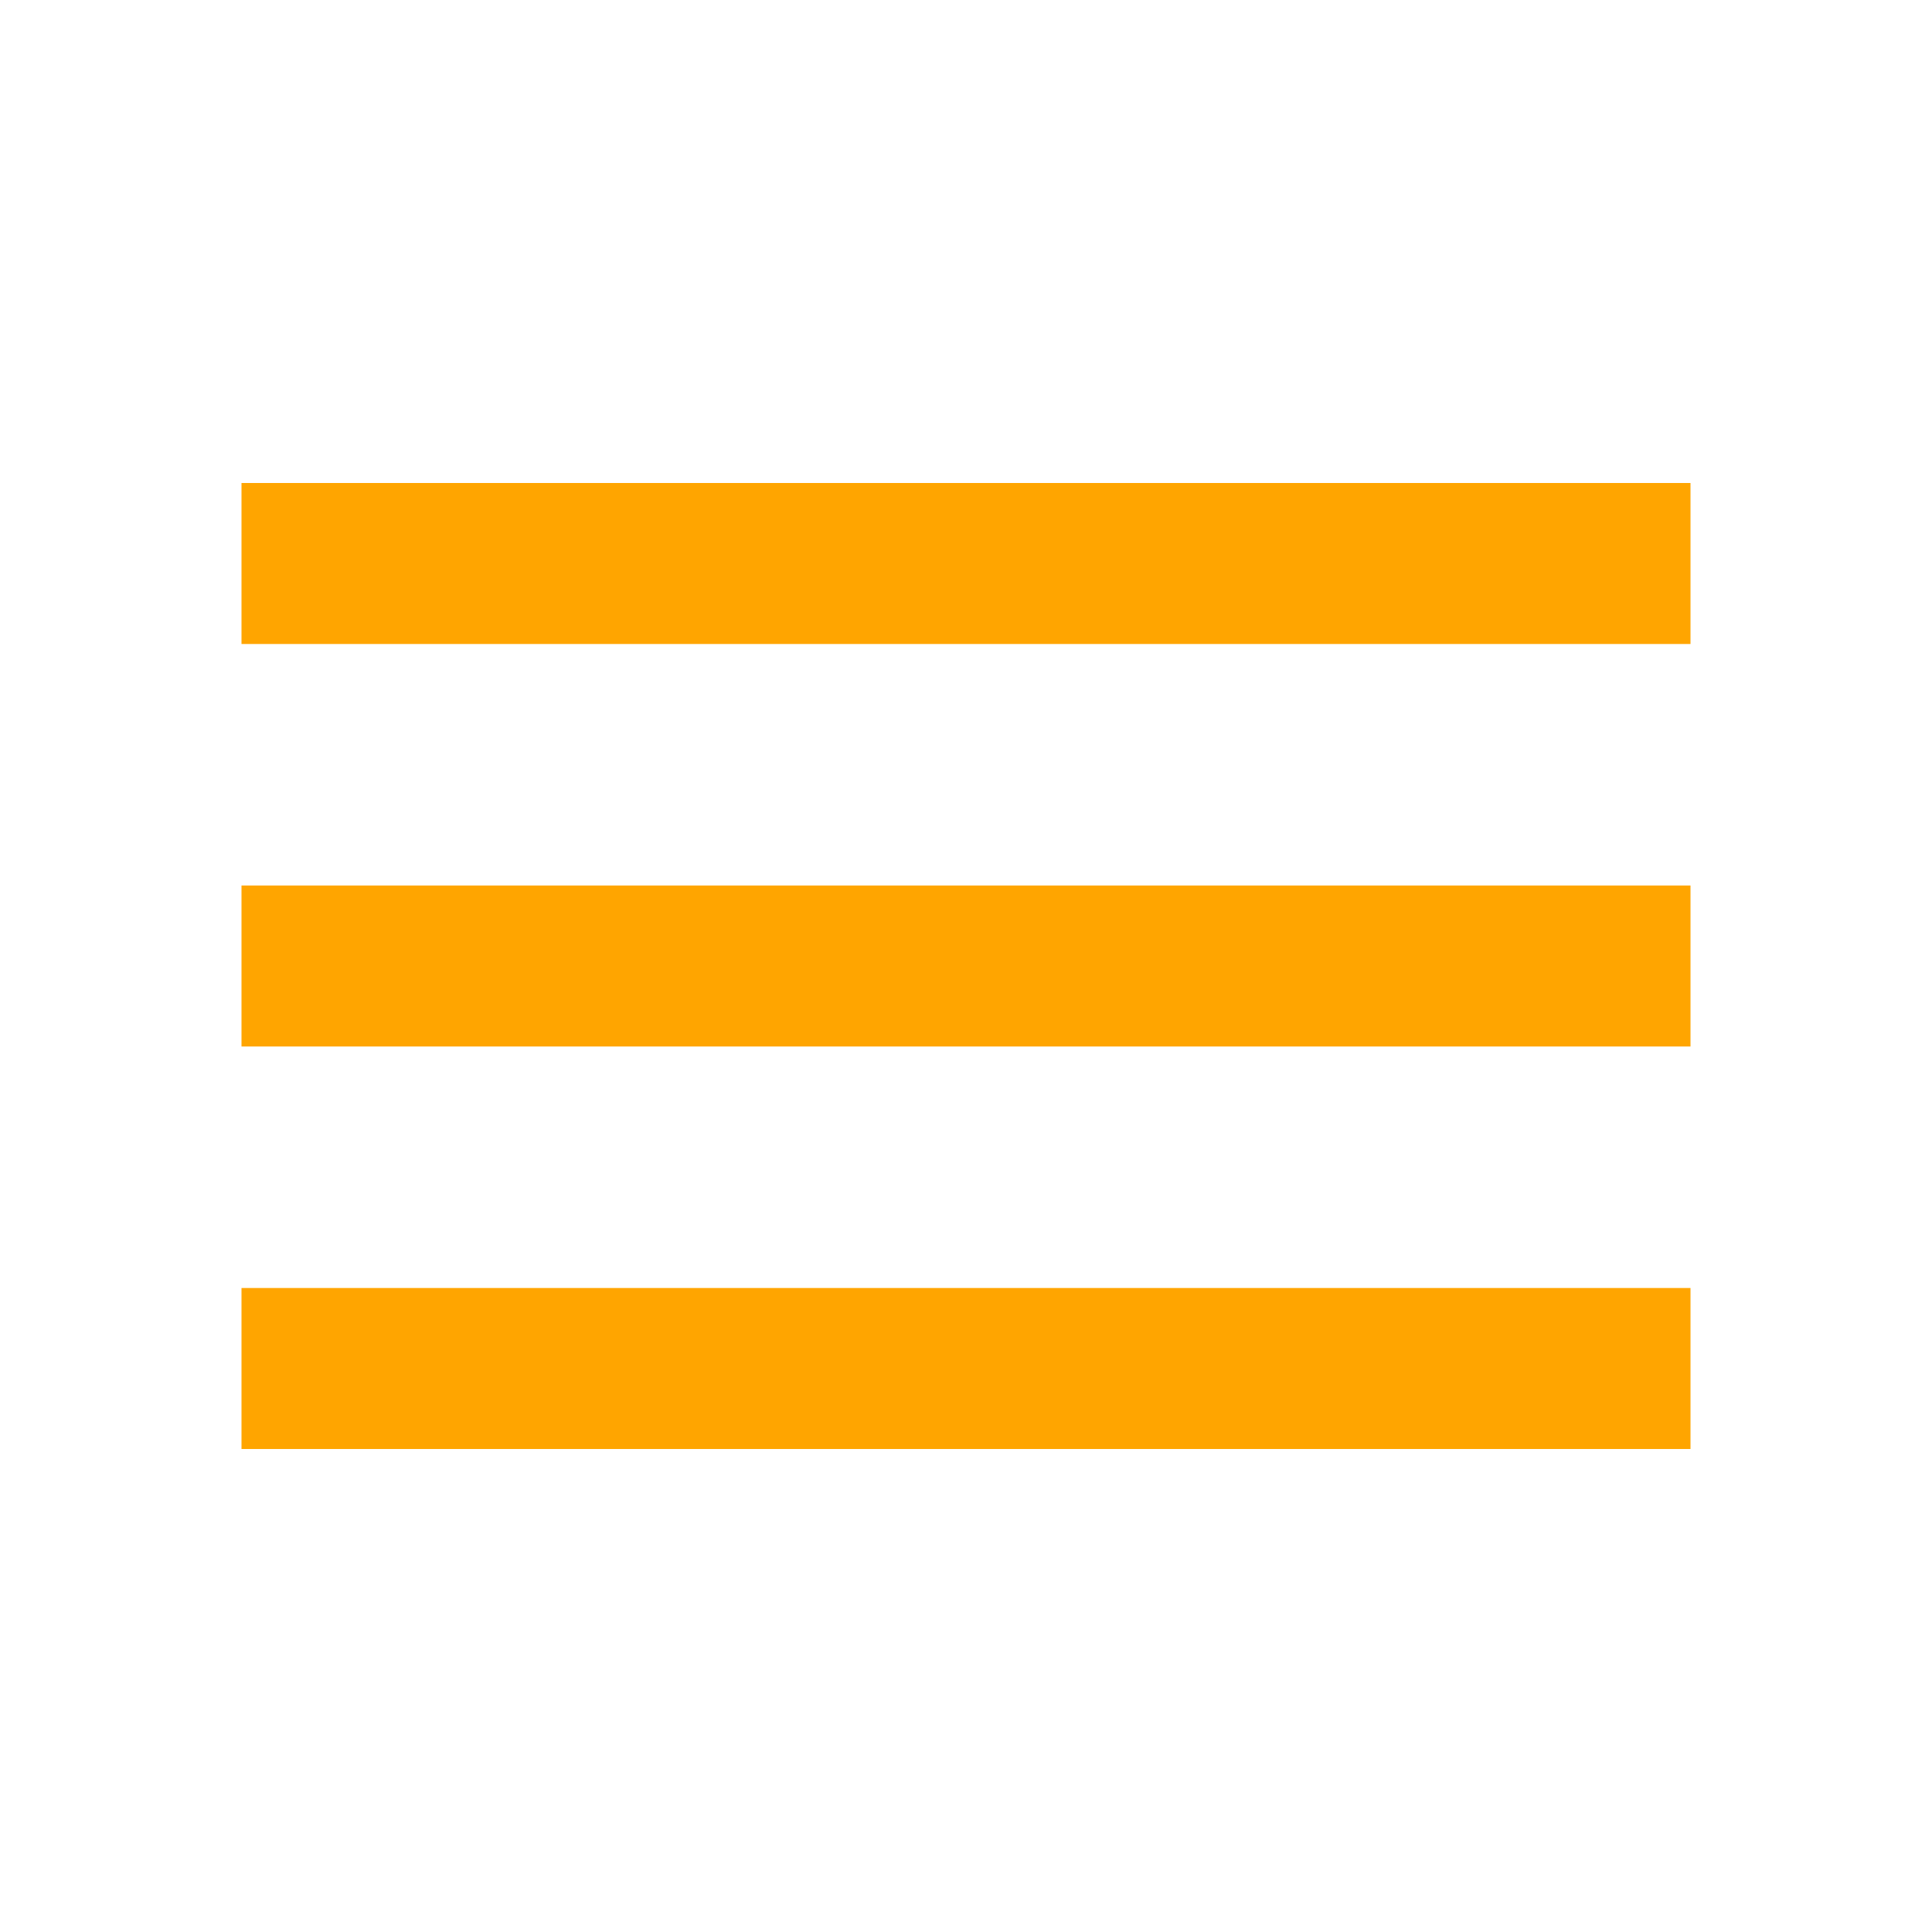
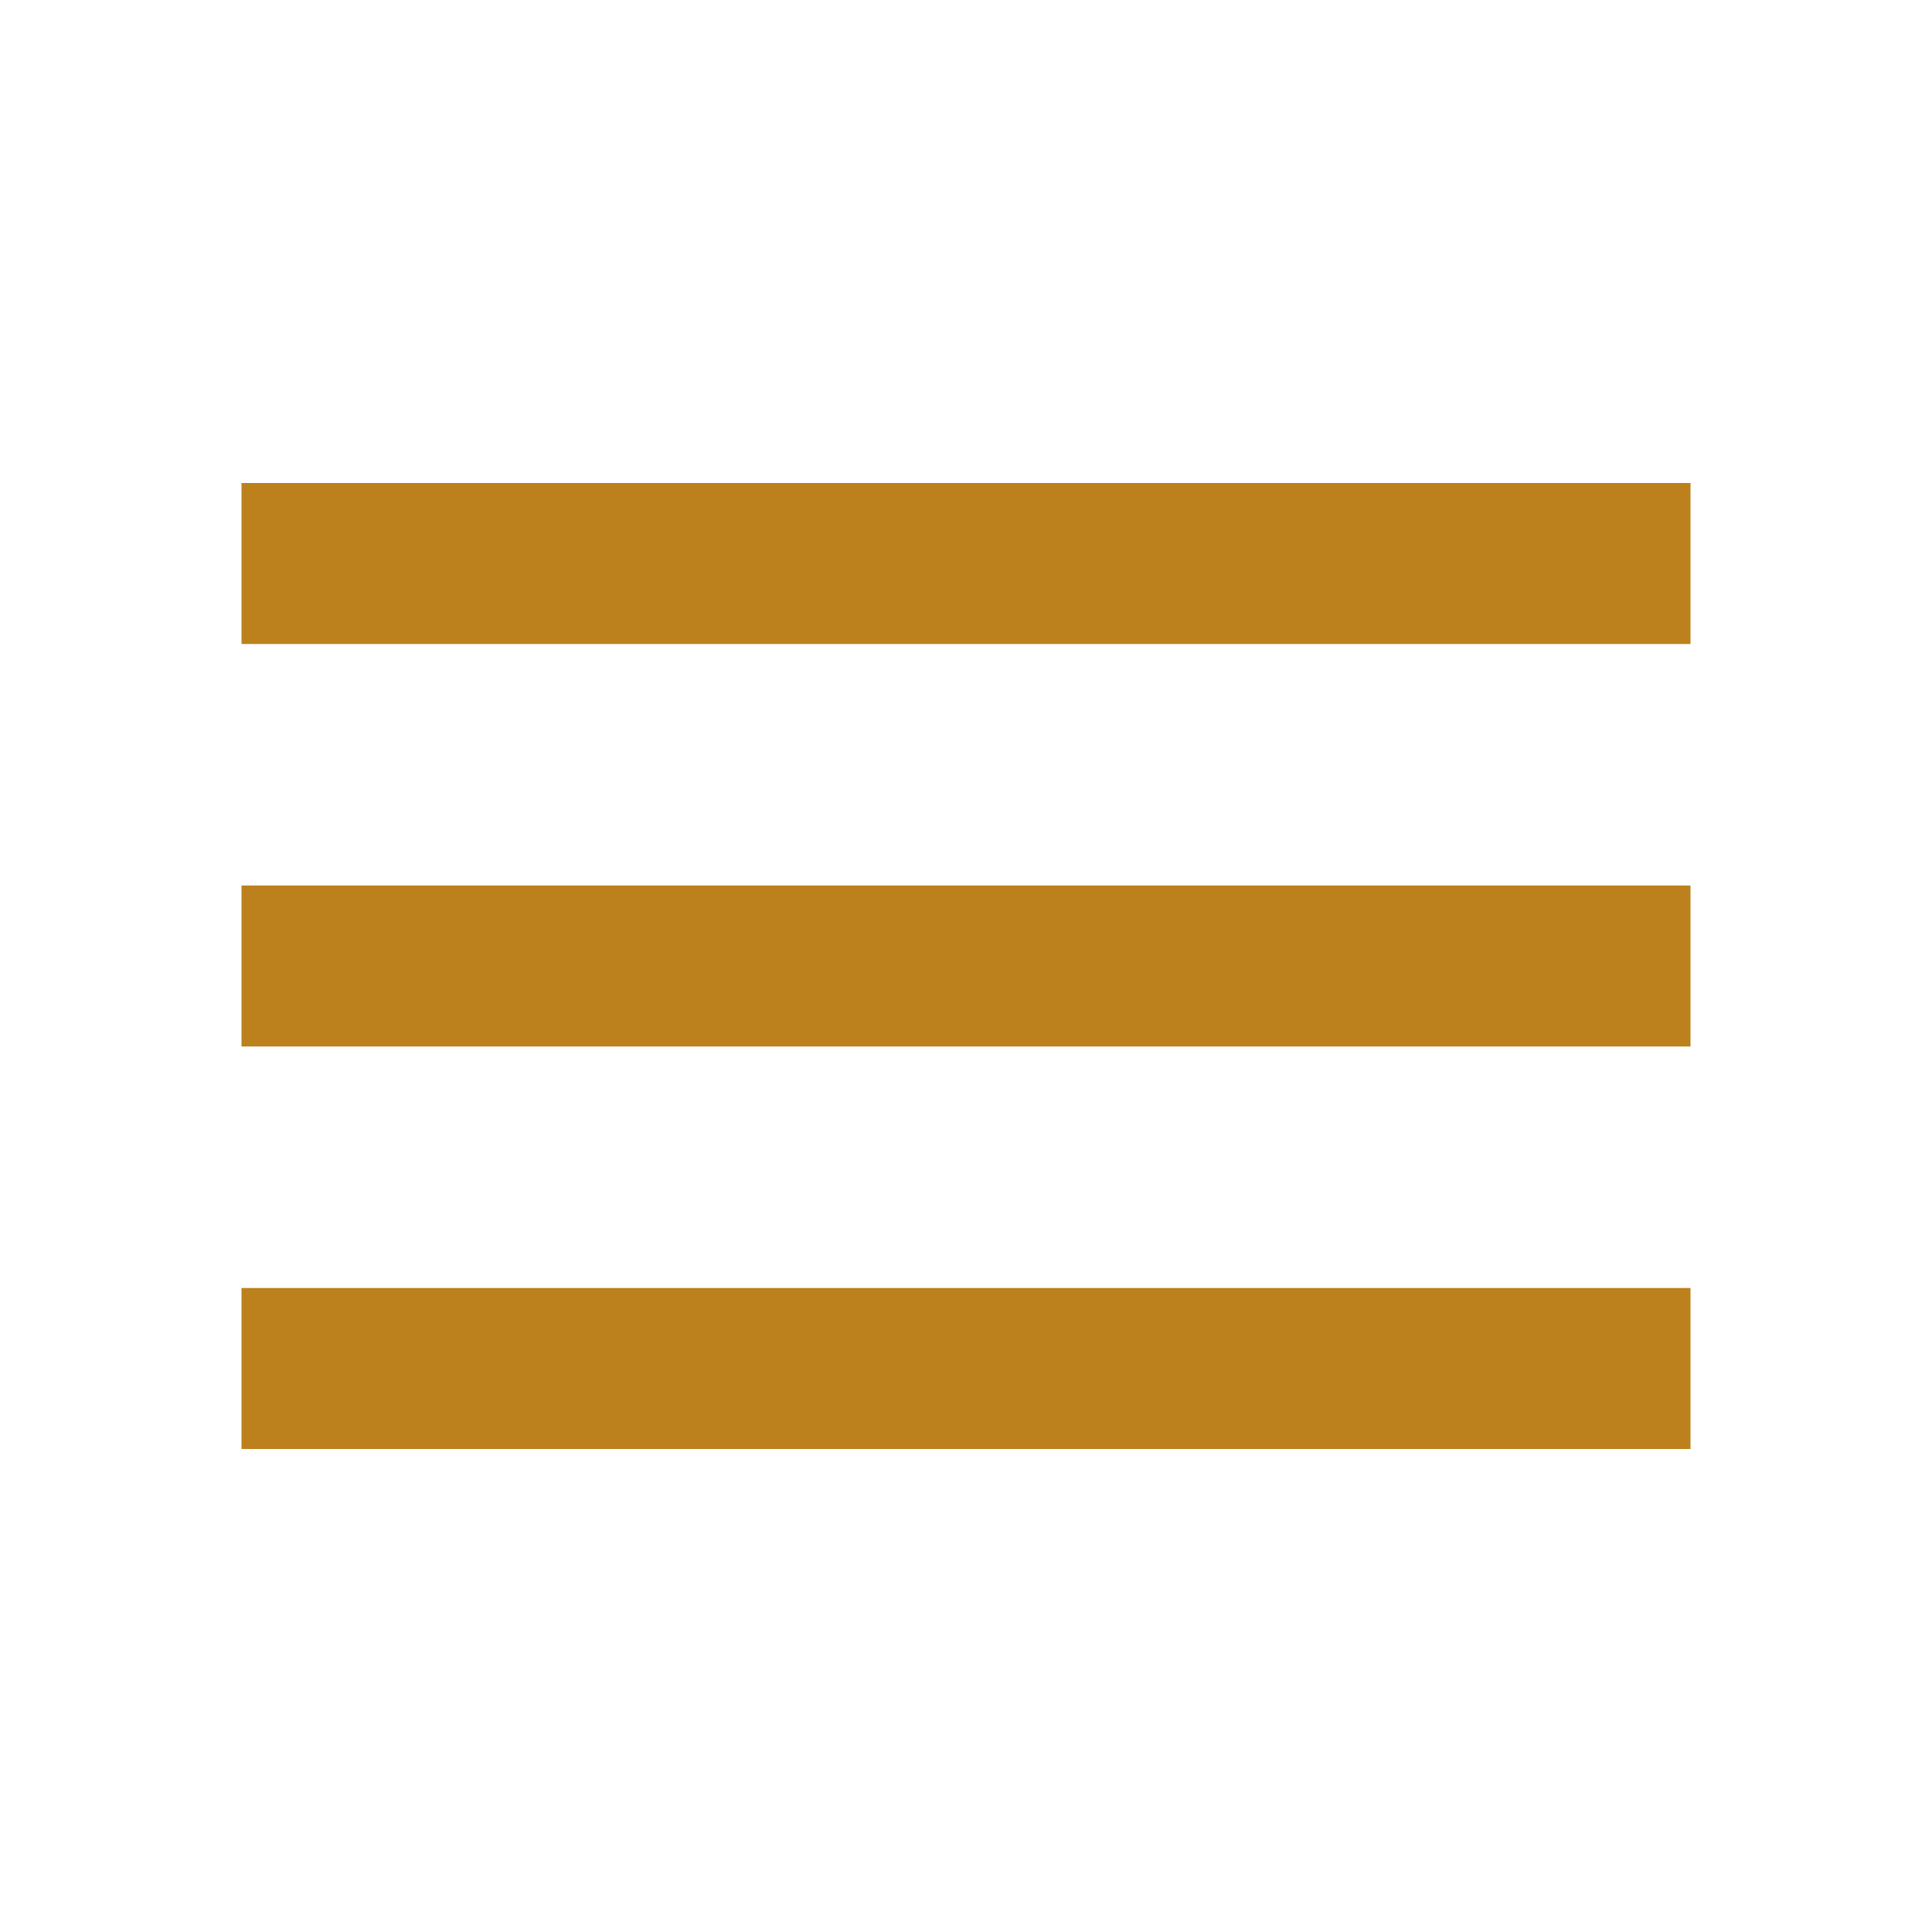
- <svg xmlns="http://www.w3.org/2000/svg" viewBox="0 0 24 24" fill="orange" width="18px" height="18px">
+ <svg xmlns="http://www.w3.org/2000/svg" viewBox="0 0 24 24" fill="#bc811c" width="18px" height="18px">
  <path d="M0 0h24v24H0z" fill="none" />
  <path d="M3 18h18v-2H3v2zm0-5h18v-2H3v2zm0-7v2h18V6H3z" />
</svg>
